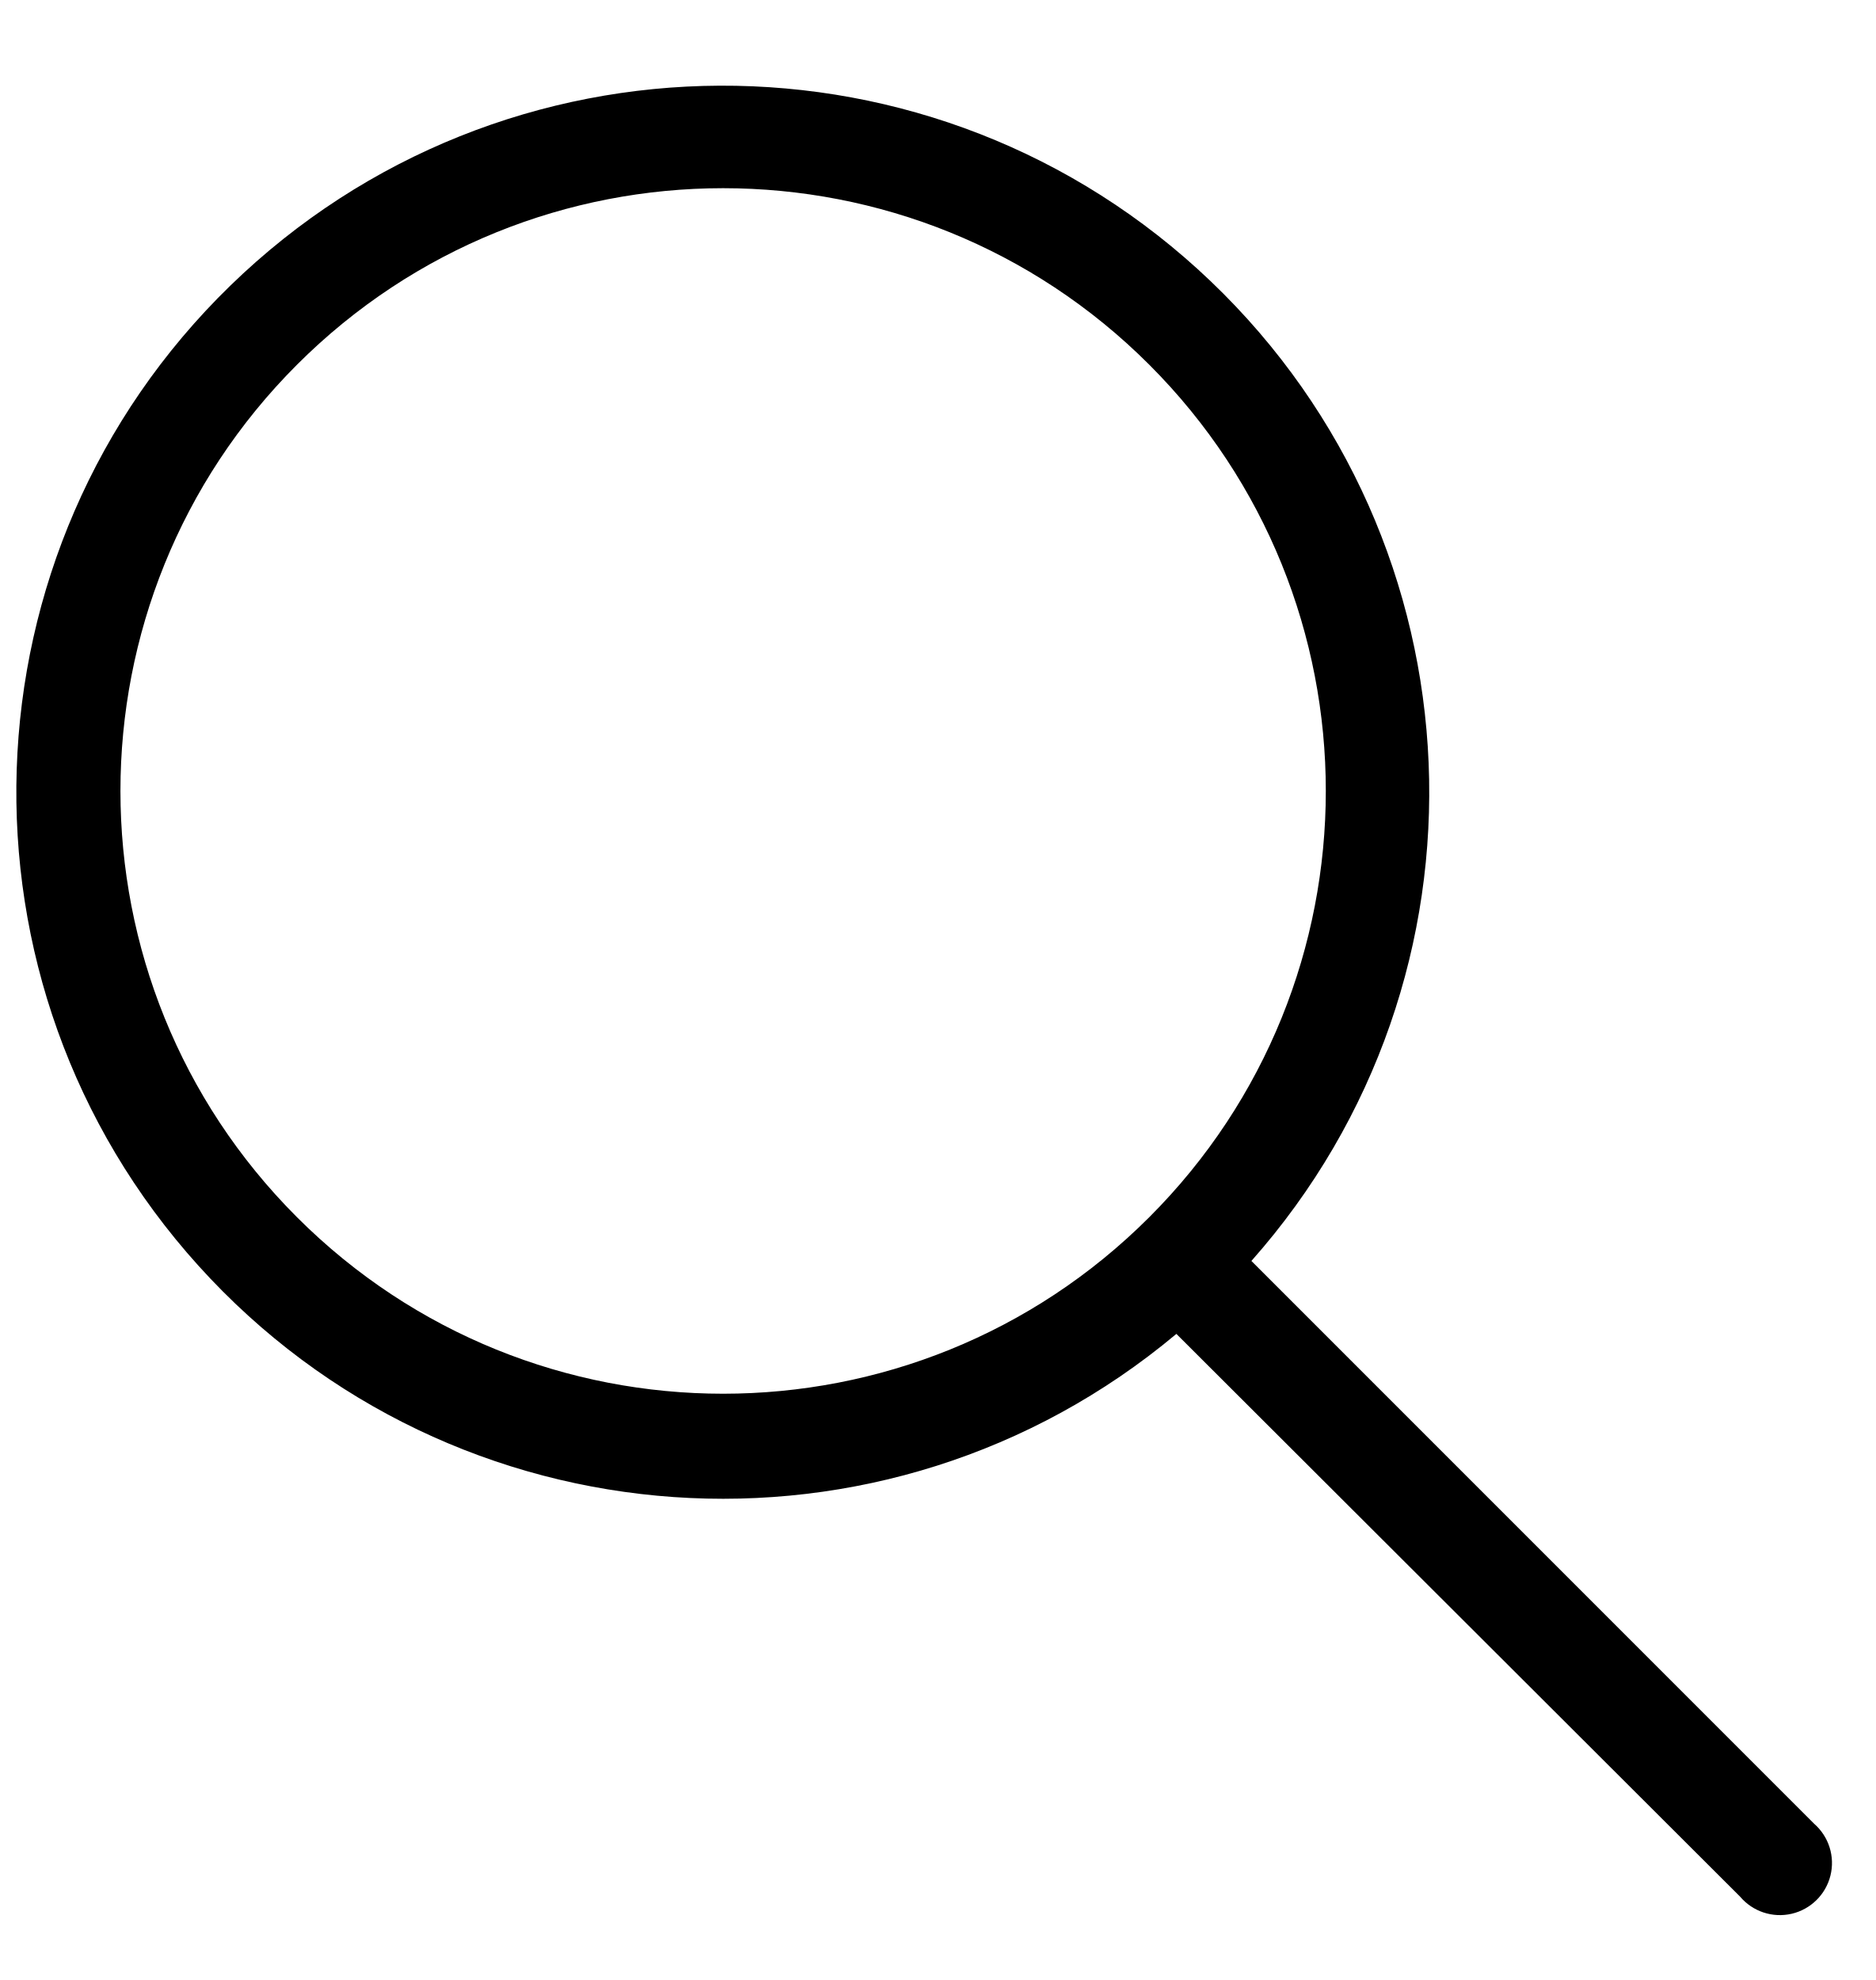
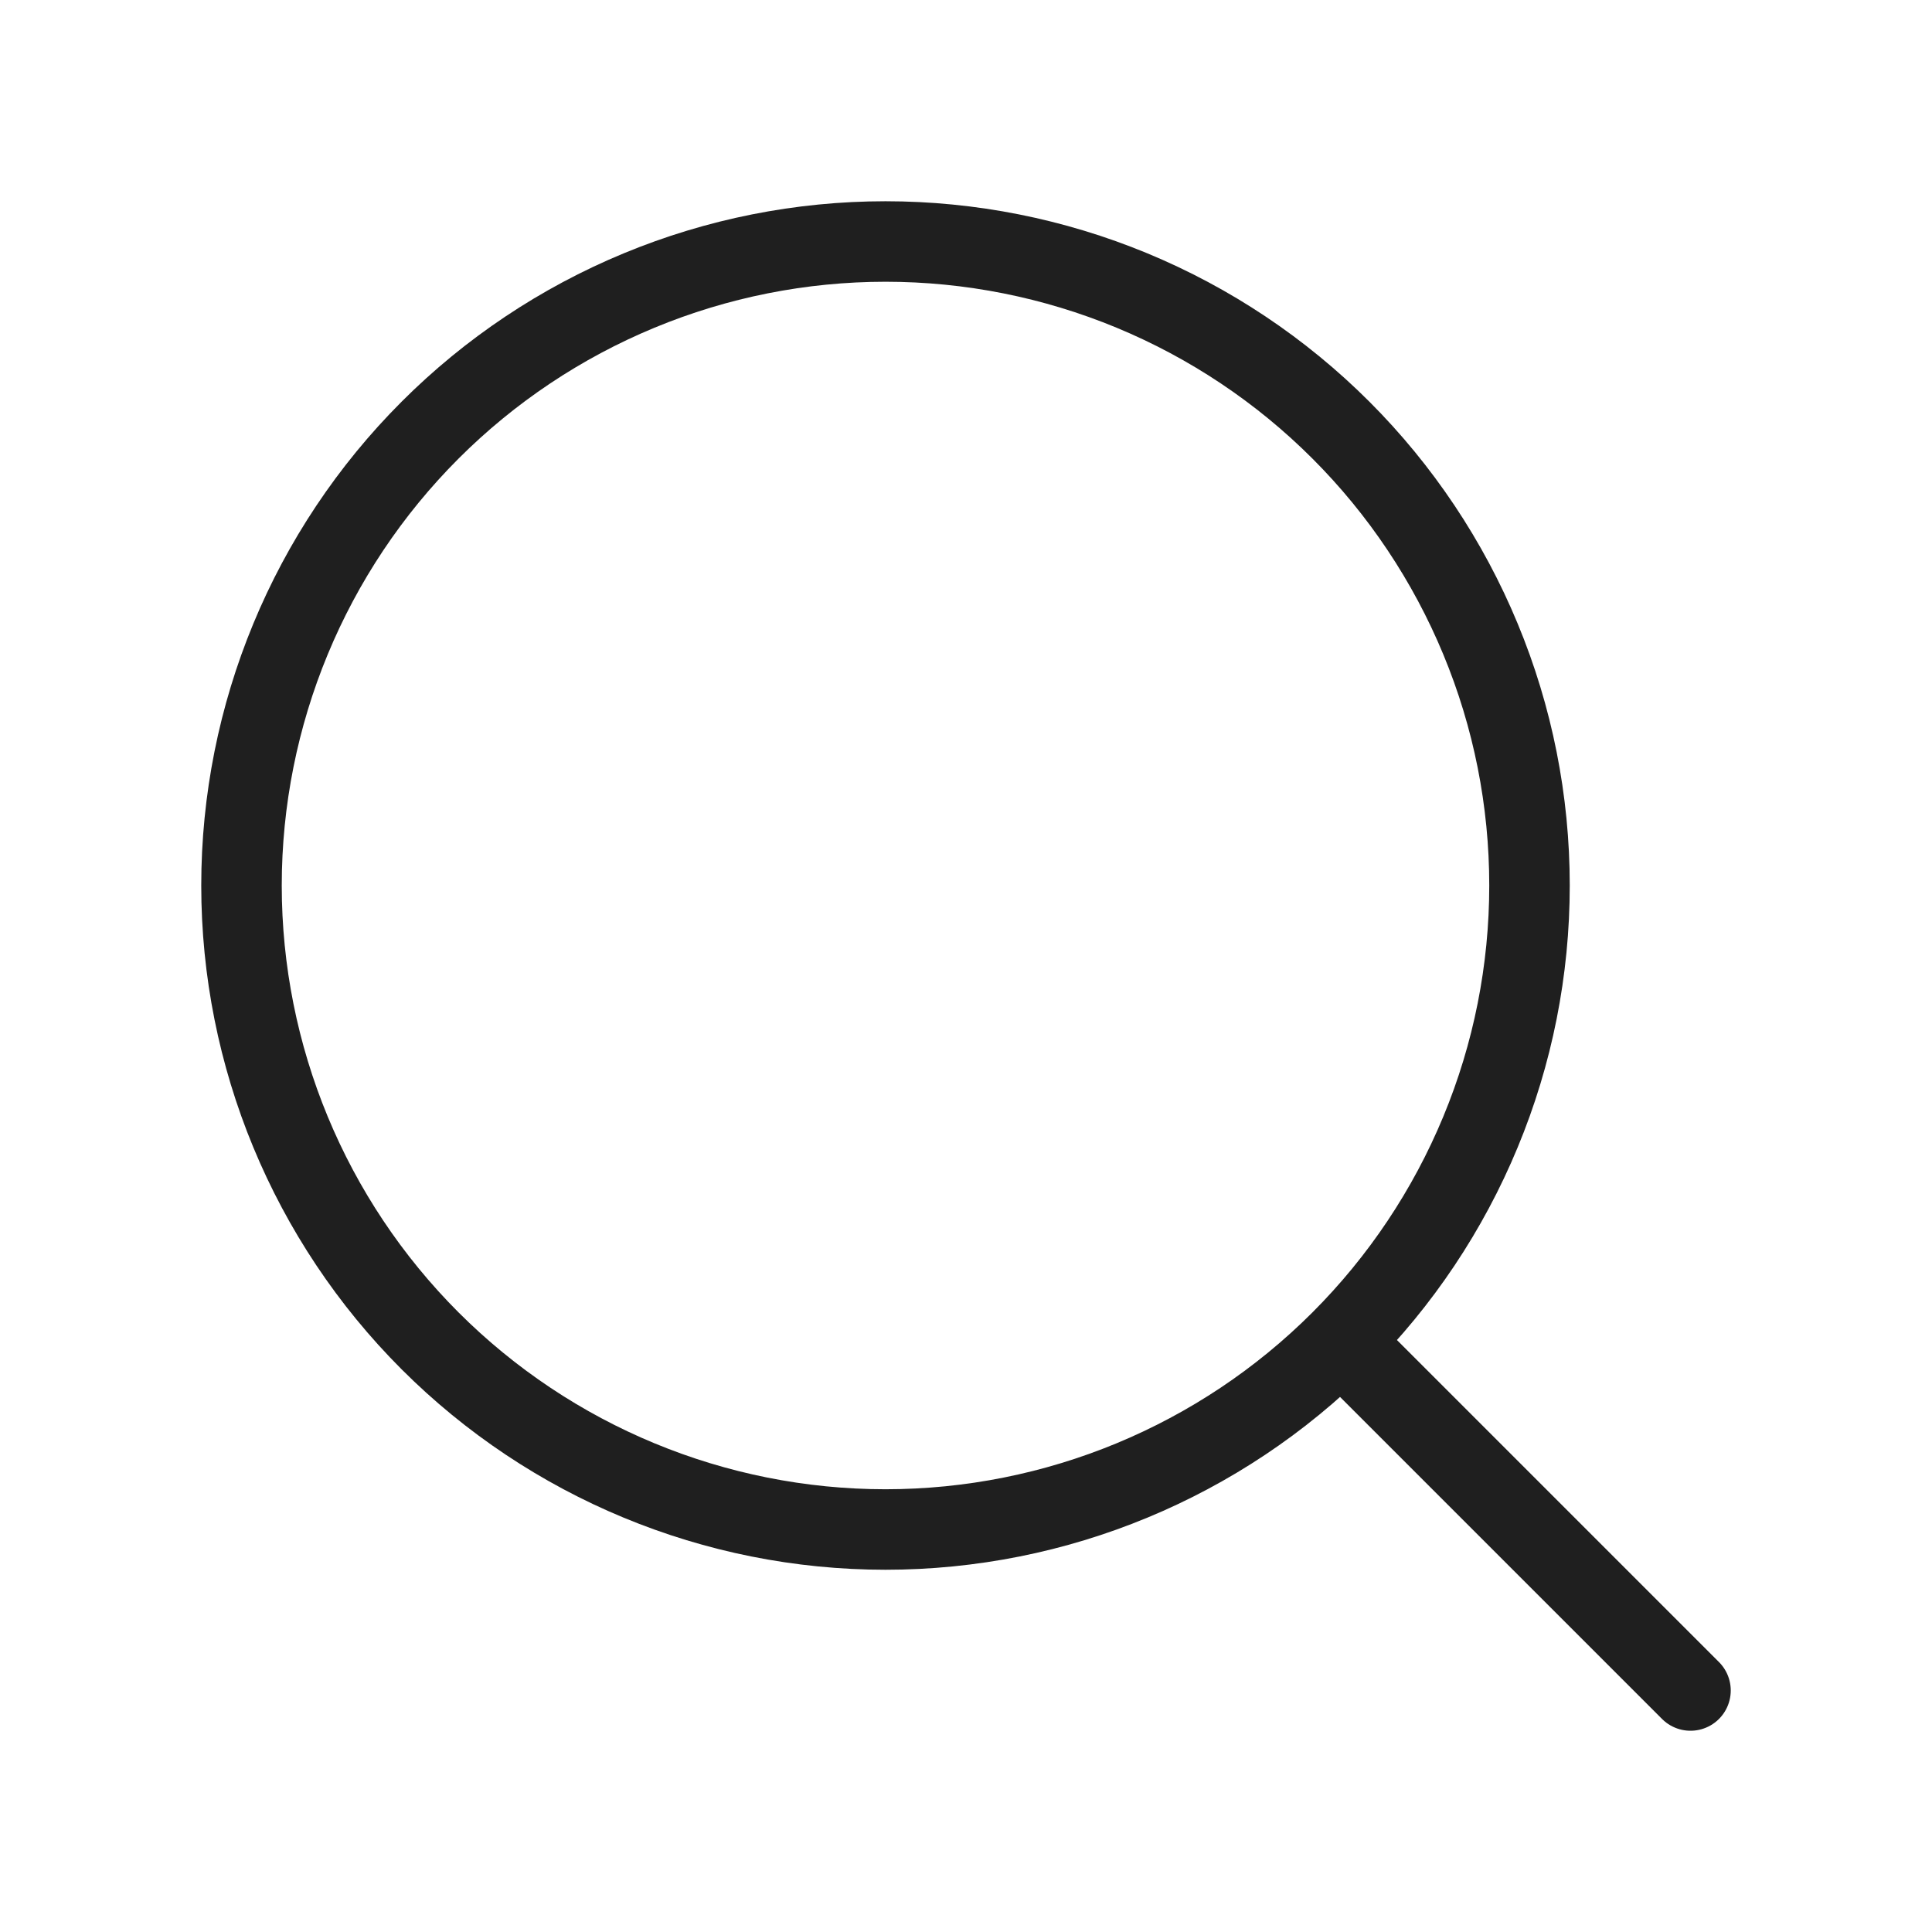
- <svg fill="none" class="icon icon-search" viewBox="0 0 18 19">
-   <path fill="currentColor" fill-rule="evenodd" d="M11.03 11.68A5.784 5.784 0 1 1 2.85 3.5a5.784 5.784 0 0 1 8.18 8.18m.26 1.12a6.78 6.78 0 1 1 .72-.7l5.4 5.4a.5.5 0 1 1-.71.7z" clip-rule="evenodd" />
+ <svg xmlns="http://www.w3.org/2000/svg" class="icon icon-search" width="24" height="24" viewBox="0 0 24 24" fill="none">
+   <path d="M21 21L16.657 16.657M16.657 16.657C17.4 15.914 17.989 15.032 18.391 14.062C18.794 13.091 19 12.051 19 11C19 9.949 18.794 8.909 18.391 7.938C17.989 6.968 17.4 6.086 16.657 5.343C15.914 4.6 15.032 4.011 14.062 3.609C13.091 3.207 12.051 3 11 3C9.95 3 8.909 3.207 7.939 3.609C6.968 4.011 6.086 4.6 5.343 5.343C3.843 6.843 3 8.878 3 11C3 13.122 3.843 15.157 5.343 16.657C6.844 18.157 8.878 19 11 19C13.122 19 15.157 18.157 16.657 16.657Z" stroke="#1F1F1F" stroke-linecap="round" stroke-linejoin="round" />
</svg>
